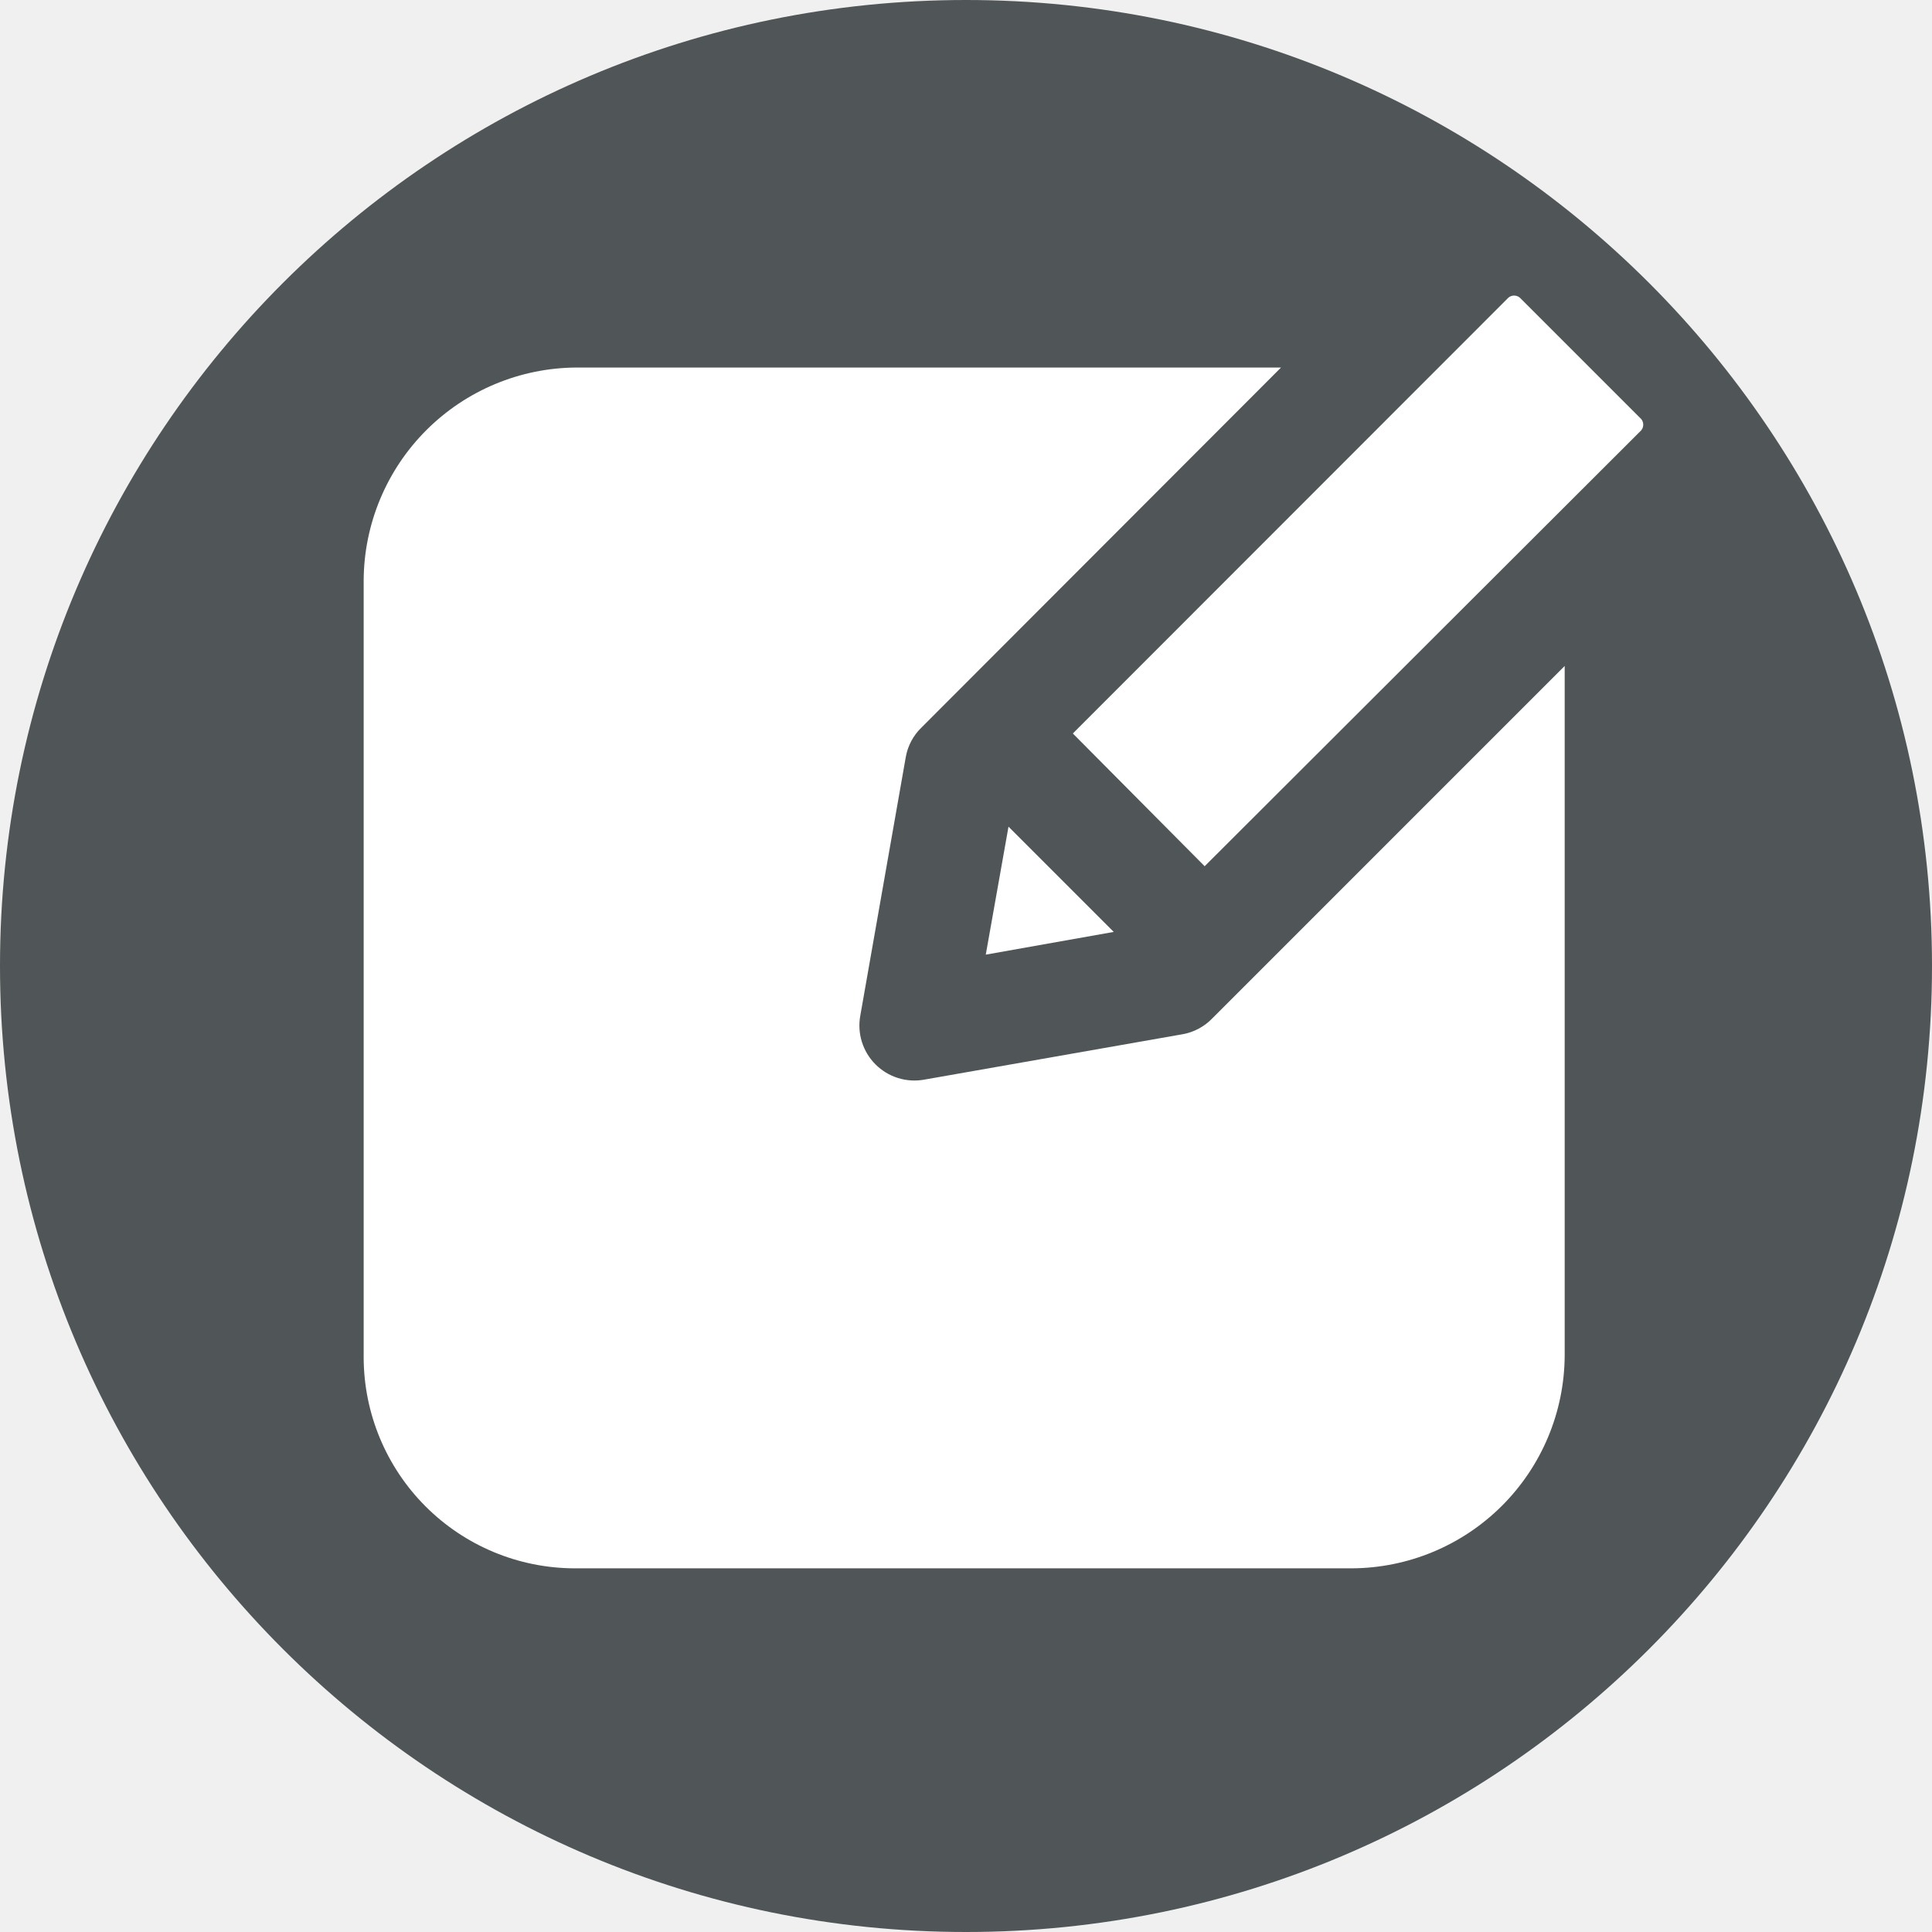
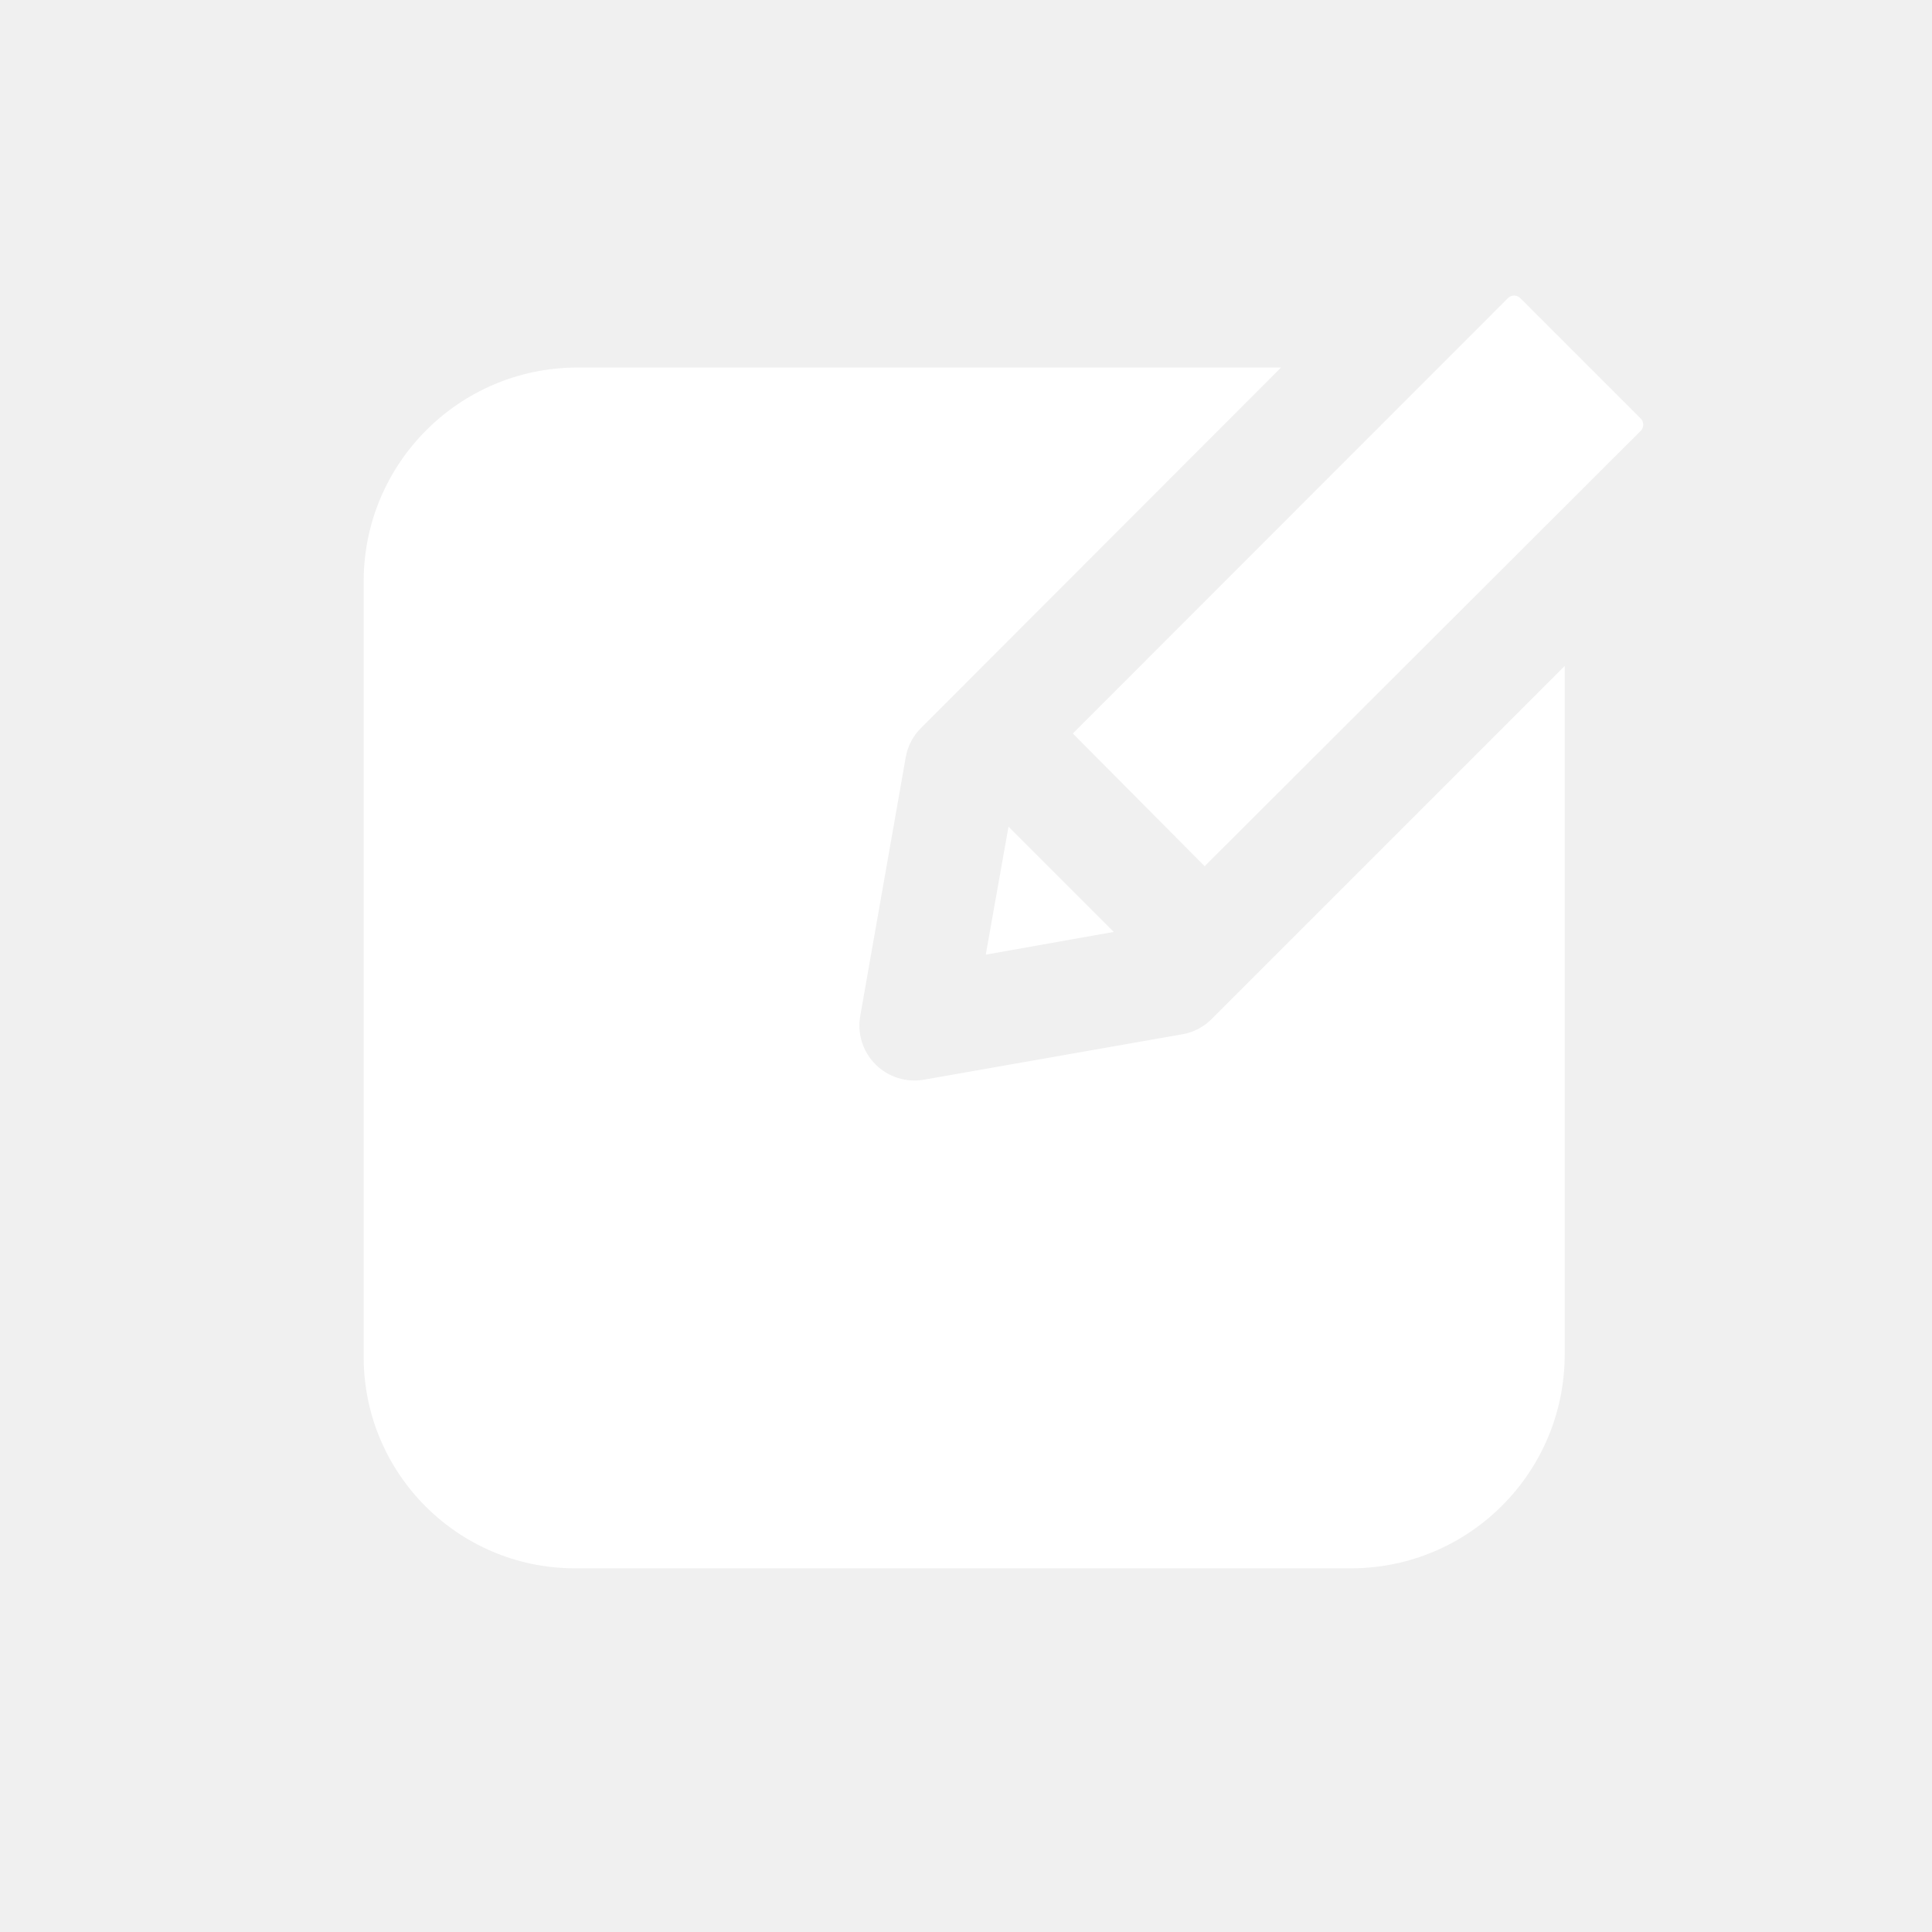
- <svg xmlns="http://www.w3.org/2000/svg" width="200" height="200" viewBox="0 0 200 200" fill="none">
-   <path d="M100 200C155.228 200 200 155.228 200 100C200 44.772 155.228 0 100 0C44.772 0 0 44.772 0 100C0 155.228 44.772 200 100 200Z" fill="#505657" />
-   <path fill-rule="evenodd" clip-rule="evenodd" d="M37.647 140.565V60.071C37.678 54.239 40.008 48.655 44.132 44.532C48.255 40.408 53.839 38.078 59.67 38.047H132.612L95.412 75.294C94.548 76.12 93.971 77.2 93.765 78.376L89.059 105.129C88.892 106.035 88.947 106.968 89.22 107.848C89.493 108.728 89.975 109.528 90.625 110.18C91.275 110.833 92.074 111.318 92.953 111.594C93.832 111.87 94.764 111.928 95.671 111.765L122.447 107.059C123.615 106.846 124.686 106.27 125.506 105.412L161.976 68.941V140.329C161.945 146.165 159.612 151.752 155.483 155.877C151.355 160.001 145.765 162.328 139.929 162.353H59.435C53.664 162.328 48.137 160.025 44.056 155.944C39.975 151.863 37.672 146.336 37.647 140.565V140.565ZM102.047 98.824L104.4 85.576L115.294 96.471L102.047 98.824ZM124.706 89.671L111.059 75.929L156.023 30.941C156.109 30.833 156.219 30.746 156.343 30.686C156.467 30.627 156.603 30.596 156.741 30.596C156.879 30.596 157.015 30.627 157.139 30.686C157.264 30.746 157.373 30.833 157.459 30.941L169.765 43.247C169.872 43.333 169.96 43.442 170.019 43.566C170.079 43.691 170.11 43.827 170.11 43.965C170.11 44.103 170.079 44.239 170.019 44.363C169.96 44.487 169.872 44.596 169.765 44.682L124.706 89.671Z" fill="white" />
+ <svg xmlns="http://www.w3.org/2000/svg" width="200" height="200" viewBox="0 0 85 85" id="note">
+   <path style="fill:rgb(255,255,255)" d="M16,59.74V25.53a9.41,9.41,0,0,1,9.36-9.36h31L40.55,32a2.38,2.38,0,0,0-.7,1.31l-2,11.37a2.42,2.42,0,0,0,2.81,2.82l11.38-2a2.39,2.39,0,0,0,1.3-.7l15.5-15.5V59.64A9.41,9.41,0,0,1,59.47,69H25.26A9.3,9.3,0,0,1,16,59.74ZM43.37,42l1-5.63L49,41ZM53,38.11,47.2,32.27,66.31,13.15a.39.39,0,0,1,.61,0l5.23,5.23a.39.39,0,0,1,0,.61Z" />
</svg>
